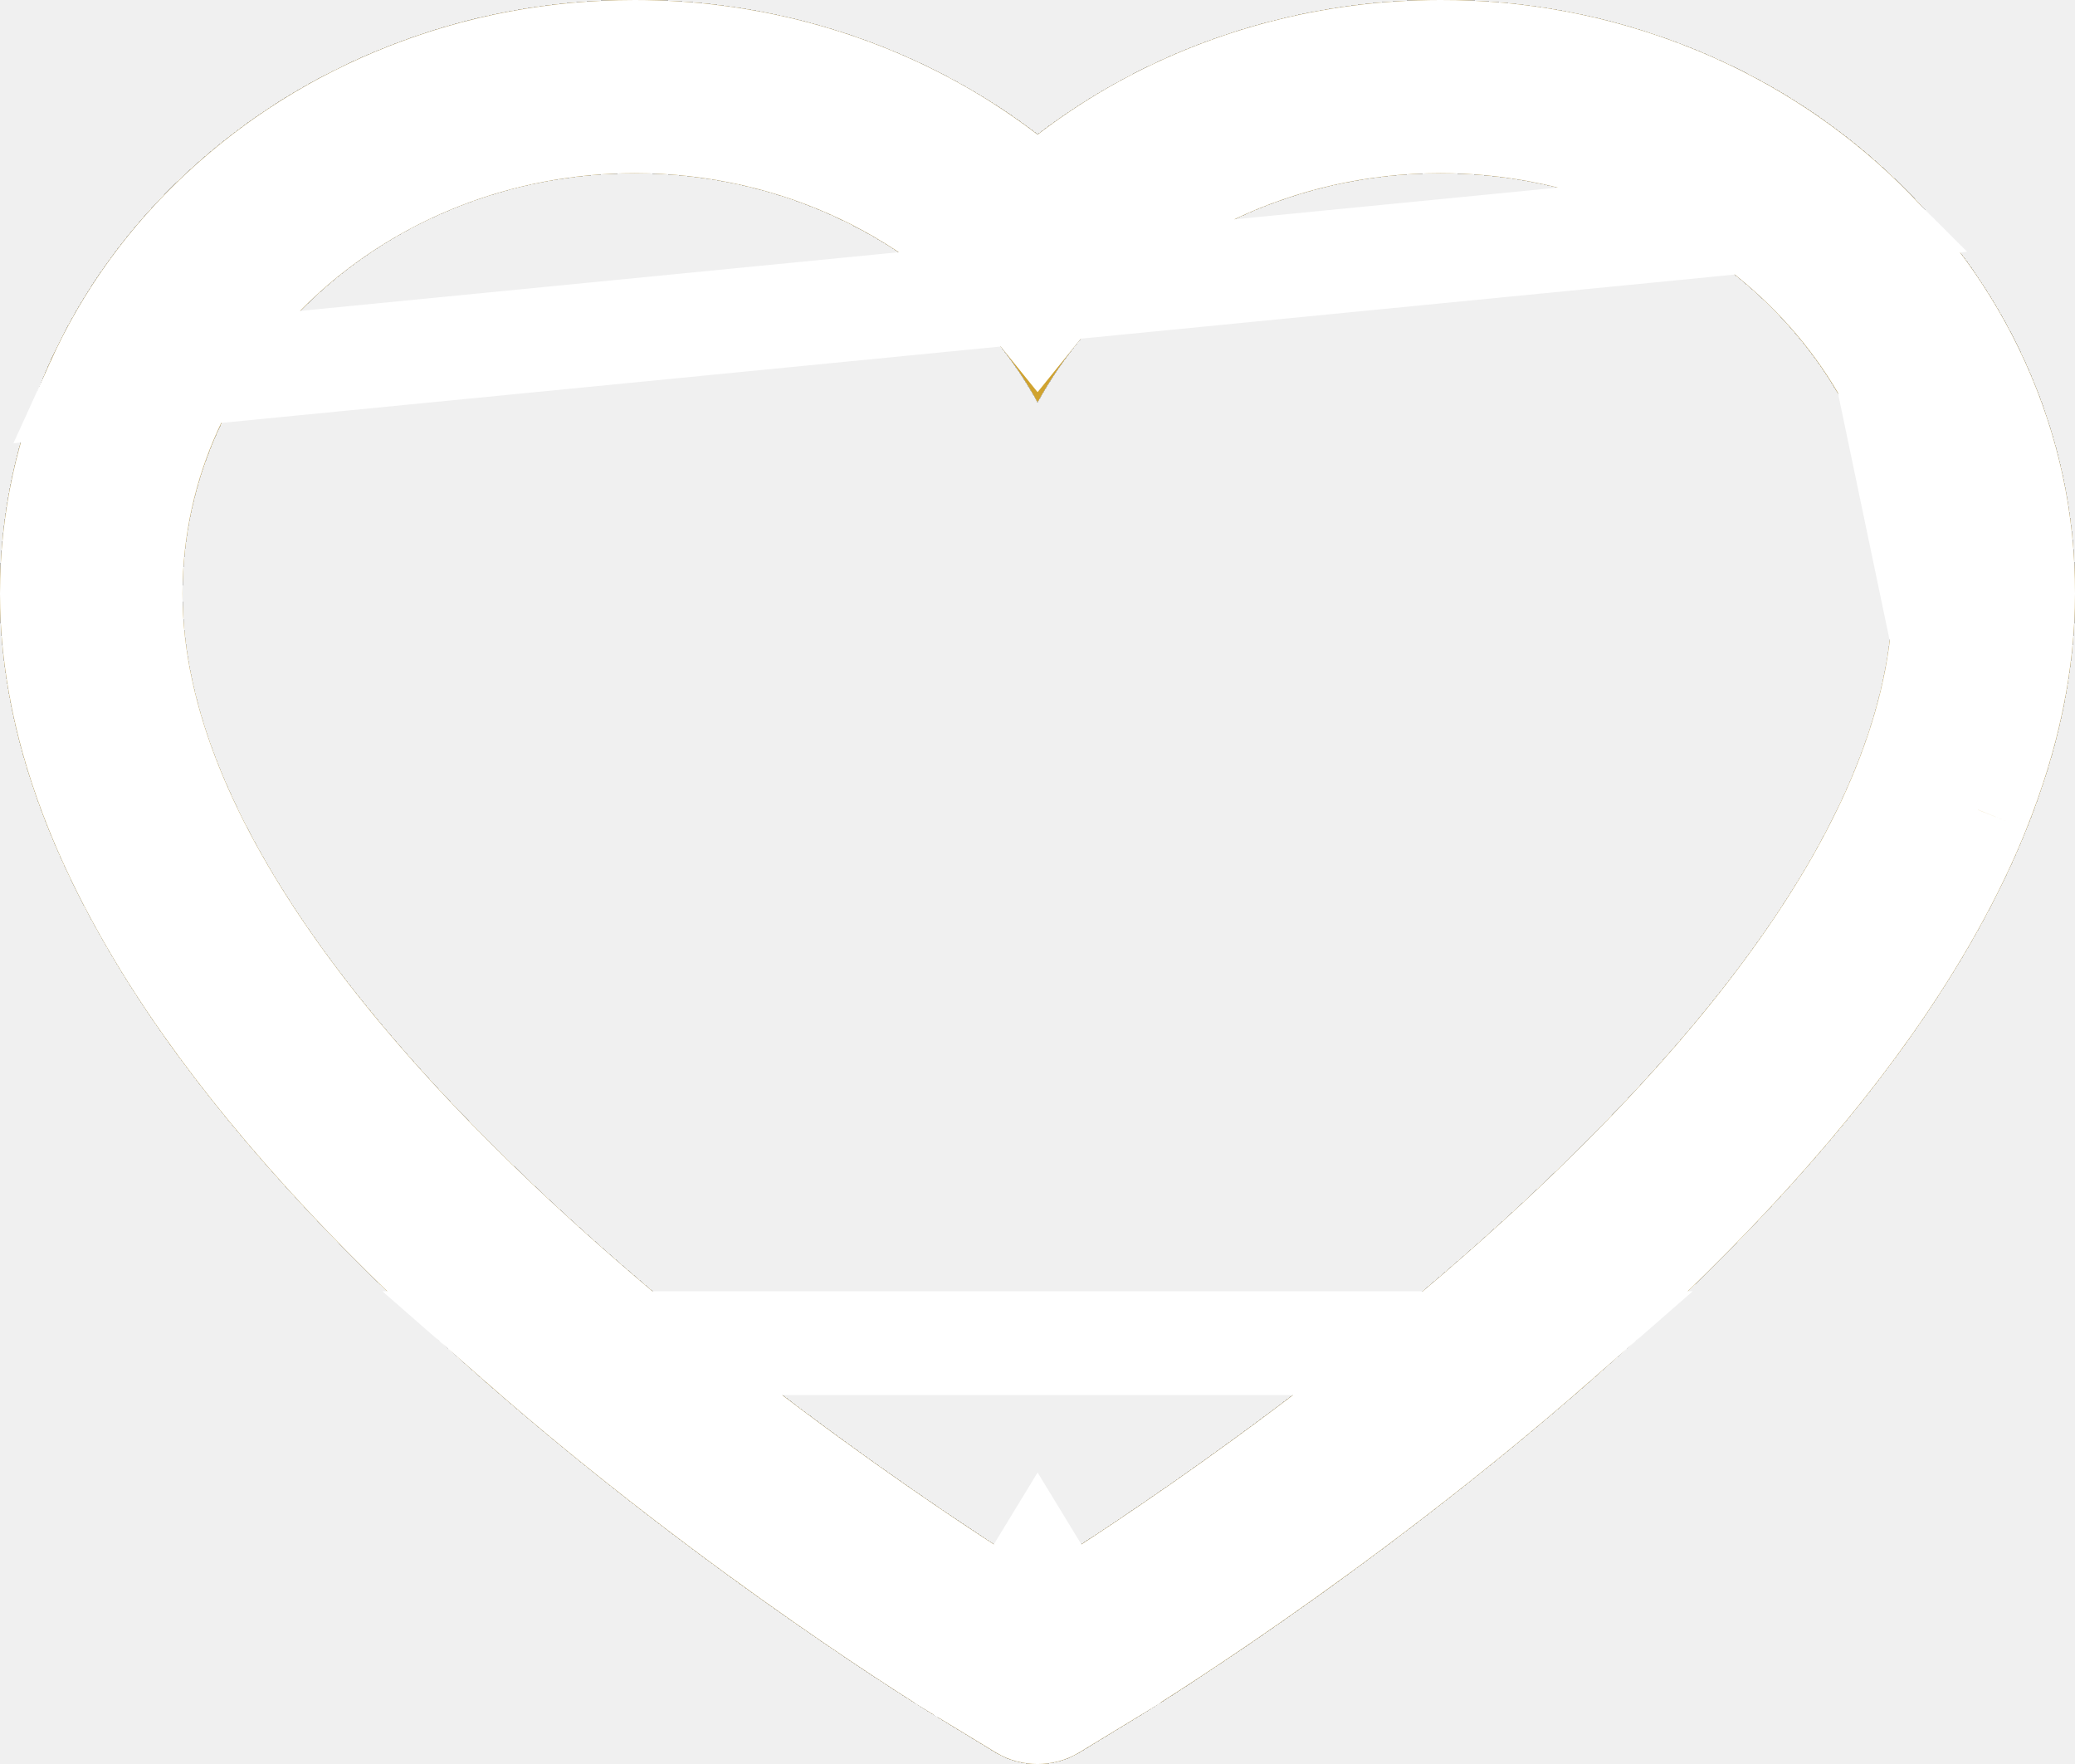
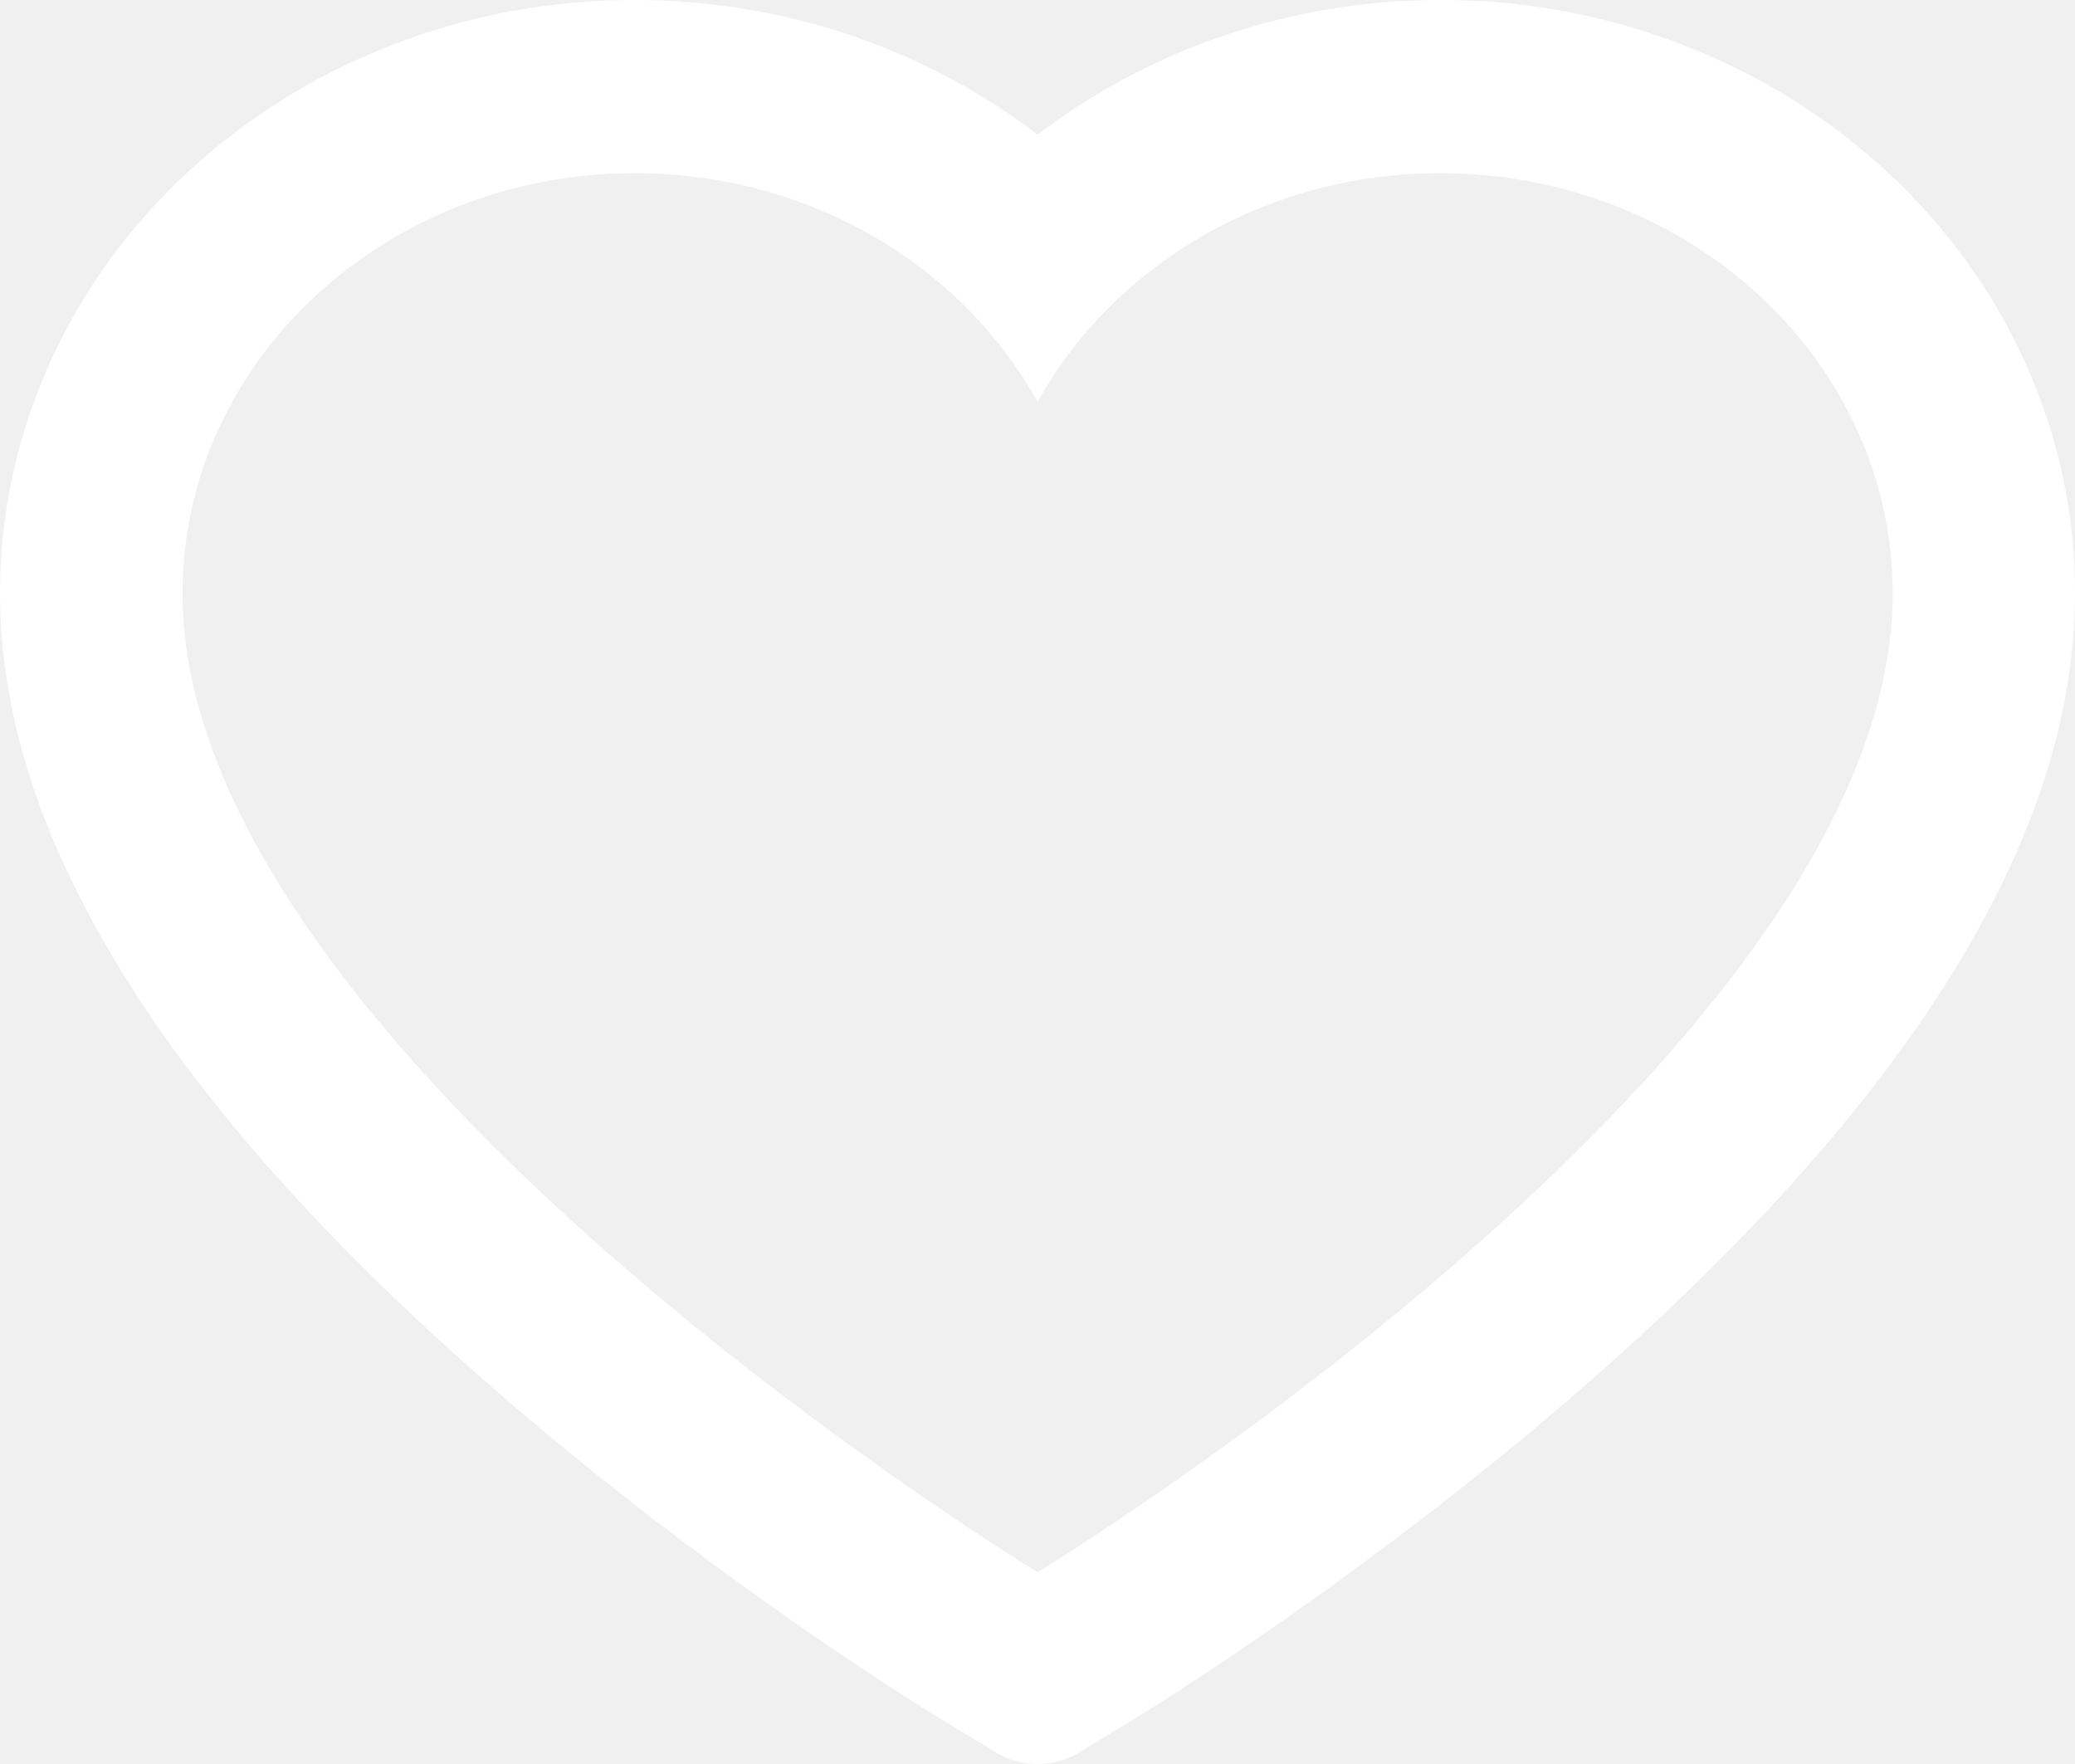
<svg xmlns="http://www.w3.org/2000/svg" width="20" height="17" viewBox="0 0 20 17" fill="none">
-   <g filter="url(#filter0_i_343_24)">
-     <path d="M19.516 3.484C19.206 2.802 18.758 2.184 18.199 1.665C17.639 1.144 16.979 0.73 16.254 0.446C15.503 0.15 14.697 -0.002 13.883 1.54396e-05C12.742 1.54396e-05 11.629 0.297 10.661 0.857C10.429 0.991 10.21 1.138 10.001 1.298C9.793 1.138 9.573 0.991 9.341 0.857C8.374 0.297 7.26 1.54396e-05 6.119 1.54396e-05C5.297 1.54396e-05 4.501 0.149 3.748 0.446C3.021 0.731 2.366 1.142 1.803 1.665C1.243 2.184 0.796 2.802 0.486 3.484C0.164 4.193 0 4.947 0 5.722C0 6.454 0.157 7.216 0.47 7.991C0.732 8.639 1.107 9.311 1.586 9.99C2.345 11.064 3.389 12.184 4.686 13.32C6.834 15.203 8.962 16.503 9.052 16.556L9.601 16.89C9.844 17.037 10.156 17.037 10.399 16.89L10.948 16.556C11.038 16.501 13.164 15.203 15.314 13.32C16.611 12.184 17.655 11.064 18.414 9.99C18.893 9.311 19.271 8.639 19.53 7.991C19.843 7.216 20 6.454 20 5.722C20.002 4.947 19.838 4.193 19.516 3.484V3.484ZM10.001 15.152C10.001 15.152 1.759 10.142 1.759 5.722C1.759 3.484 3.711 1.669 6.119 1.669C7.811 1.669 9.279 2.566 10.001 3.875C10.723 2.566 12.191 1.669 13.883 1.669C16.291 1.669 18.243 3.484 18.243 5.722C18.243 10.142 10.001 15.152 10.001 15.152Z" fill="#FFC83A" />
-   </g>
-   <path d="M17.859 2.032L17.858 2.031C17.345 1.554 16.739 1.173 16.072 0.911L16.071 0.911C15.379 0.638 14.636 0.498 13.885 0.5L13.883 0.5C12.829 0.5 11.802 0.774 10.911 1.289L10.911 1.289C10.698 1.413 10.497 1.548 10.306 1.694L10.001 1.929L9.696 1.694C9.505 1.548 9.304 1.413 9.091 1.289L9.091 1.289C8.201 0.774 7.174 0.5 6.119 0.5C5.358 0.5 4.624 0.638 3.931 0.911L3.931 0.911C3.261 1.174 2.66 1.552 2.144 2.031L2.143 2.032C1.631 2.506 1.223 3.07 0.942 3.69L17.859 2.032ZM17.859 2.032C18.371 2.507 18.779 3.07 19.061 3.691C19.354 4.336 19.502 5.018 19.5 5.721V5.722C19.5 6.381 19.358 7.08 19.066 7.804L19.066 7.805M17.859 2.032L19.066 7.805M5.015 12.944L5.015 12.944C6.072 13.87 7.125 14.654 7.927 15.214C8.327 15.494 8.664 15.717 8.905 15.873C9.026 15.951 9.122 16.012 9.191 16.055C9.226 16.076 9.253 16.093 9.272 16.105L9.296 16.119C9.3 16.121 9.302 16.123 9.303 16.123L9.304 16.124L9.312 16.128L9.312 16.129L9.86 16.462C9.86 16.462 9.86 16.462 9.86 16.462C9.944 16.513 10.056 16.513 10.14 16.462C10.14 16.462 10.14 16.462 10.14 16.462L10.688 16.129L10.688 16.128C10.769 16.079 12.866 14.799 14.985 12.944H5.015ZM5.015 12.944C3.74 11.827 2.725 10.735 1.994 9.701C1.533 9.049 1.178 8.41 0.934 7.804M5.015 12.944L0.934 7.804M19.066 7.805C18.824 8.41 18.467 9.048 18.006 9.701M19.066 7.805L18.006 9.701M0.934 7.804C0.642 7.08 0.5 6.381 0.5 5.722C0.5 5.019 0.649 4.336 0.942 3.69L0.934 7.804ZM10.001 15.152L9.741 15.579L10.001 15.737L10.261 15.579L10.001 15.152ZM10.001 15.152C10.261 15.579 10.261 15.579 10.261 15.579L10.262 15.579L10.263 15.578L10.268 15.575L10.287 15.563C10.304 15.553 10.328 15.538 10.359 15.519C10.421 15.48 10.512 15.422 10.627 15.348C10.856 15.2 11.183 14.983 11.575 14.71C12.357 14.165 13.403 13.389 14.451 12.47C15.497 11.554 16.559 10.485 17.363 9.349C18.162 8.221 18.743 6.977 18.743 5.722C18.743 3.174 16.532 1.169 13.883 1.169C12.306 1.169 10.893 1.875 10.001 2.982C9.11 1.875 7.696 1.169 6.119 1.169C3.47 1.169 1.259 3.174 1.259 5.722C1.259 6.977 1.84 8.221 2.639 9.349C3.443 10.485 4.505 11.554 5.551 12.47C6.599 13.389 7.645 14.165 8.427 14.71C8.819 14.983 9.146 15.2 9.376 15.348C9.49 15.422 9.581 15.48 9.643 15.519C9.674 15.538 9.699 15.553 9.715 15.563L9.734 15.575L9.739 15.578L9.741 15.579L9.741 15.579C9.741 15.579 9.741 15.579 10.001 15.152ZM18.006 9.701C17.275 10.735 16.261 11.826 14.985 12.944L18.006 9.701Z" stroke="white" />
-   <defs>
-     <filter id="filter0_i_343_24" x="0" y="0" width="20" height="21" filterUnits="userSpaceOnUse" color-interpolation-filters="sRGB">
-       <feFlood flood-opacity="0" result="BackgroundImageFix" />
-       <feBlend mode="normal" in="SourceGraphic" in2="BackgroundImageFix" result="shape" />
-       <feColorMatrix in="SourceAlpha" type="matrix" values="0 0 0 0 0 0 0 0 0 0 0 0 0 0 0 0 0 0 127 0" result="hardAlpha" />
-       <feOffset dy="4" />
-       <feGaussianBlur stdDeviation="2" />
-       <feComposite in2="hardAlpha" operator="arithmetic" k2="-1" k3="1" />
-       <feColorMatrix type="matrix" values="0 0 0 0 0 0 0 0 0 0 0 0 0 0 0 0 0 0 0.25 0" />
-       <feBlend mode="normal" in2="shape" result="effect1_innerShadow_343_24" />
-     </filter>
-   </defs>
+   <path d="M19.516 3.484C19.206 2.802 18.758 2.184 18.199 1.665C17.639 1.144 16.979 0.73 16.254 0.446C15.503 0.15 14.697 -0.002 13.883 1.54396e-05C12.742 1.54396e-05 11.629 0.297 10.661 0.857C10.429 0.991 10.21 1.138 10.001 1.298C9.793 1.138 9.573 0.991 9.341 0.857C8.374 0.297 7.26 1.54396e-05 6.119 1.54396e-05C5.297 1.54396e-05 4.501 0.149 3.748 0.446C3.021 0.731 2.366 1.142 1.803 1.665C1.243 2.184 0.796 2.802 0.486 3.484C0.164 4.193 0 4.947 0 5.722C0 6.454 0.157 7.216 0.47 7.991C0.732 8.639 1.107 9.311 1.586 9.99C2.345 11.064 3.389 12.184 4.686 13.32C6.834 15.203 8.962 16.503 9.052 16.556L9.601 16.89C9.844 17.037 10.156 17.037 10.399 16.89L10.948 16.556C11.038 16.501 13.164 15.203 15.314 13.32C16.611 12.184 17.655 11.064 18.414 9.99C18.893 9.311 19.271 8.639 19.53 7.991C19.843 7.216 20 6.454 20 5.722C20.002 4.947 19.838 4.193 19.516 3.484ZM10.001 15.152C10.001 15.152 1.759 10.142 1.759 5.722C1.759 3.484 3.711 1.669 6.119 1.669C7.811 1.669 9.279 2.566 10.001 3.875C10.723 2.566 12.191 1.669 13.883 1.669C16.291 1.669 18.243 3.484 18.243 5.722C18.243 10.142 10.001 15.152 10.001 15.152Z" fill="#ffffff" />
</svg>
